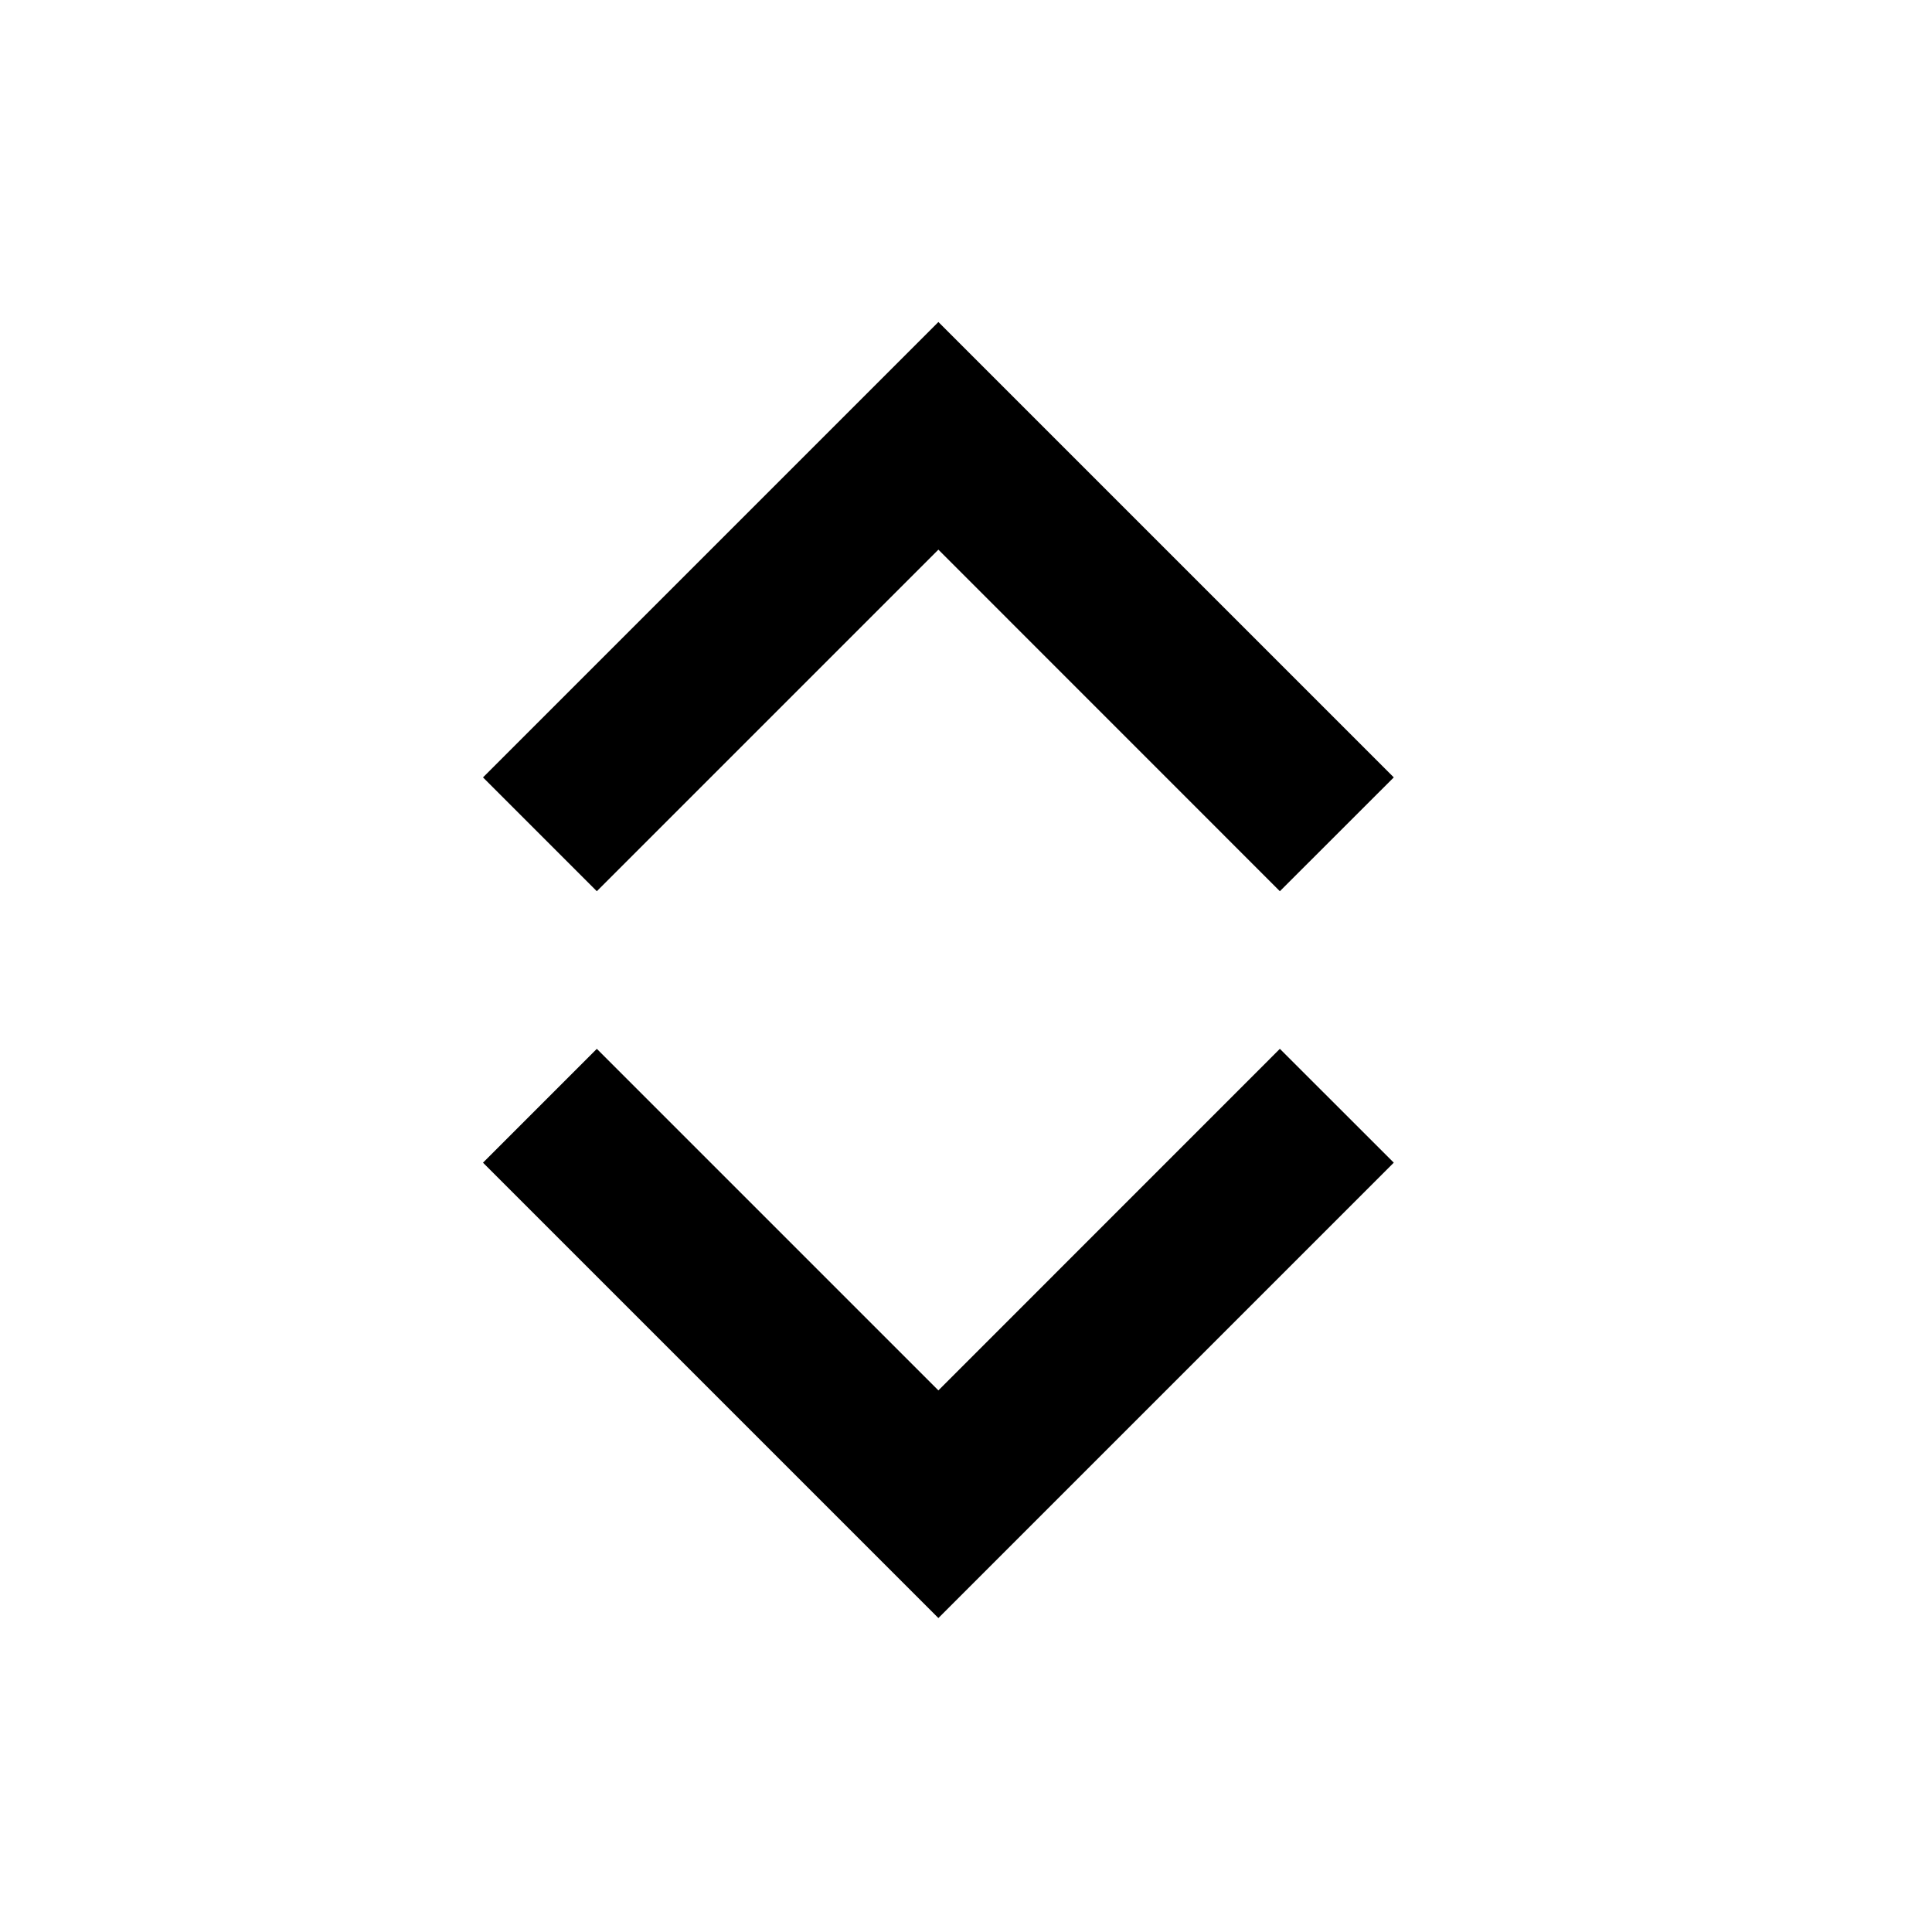
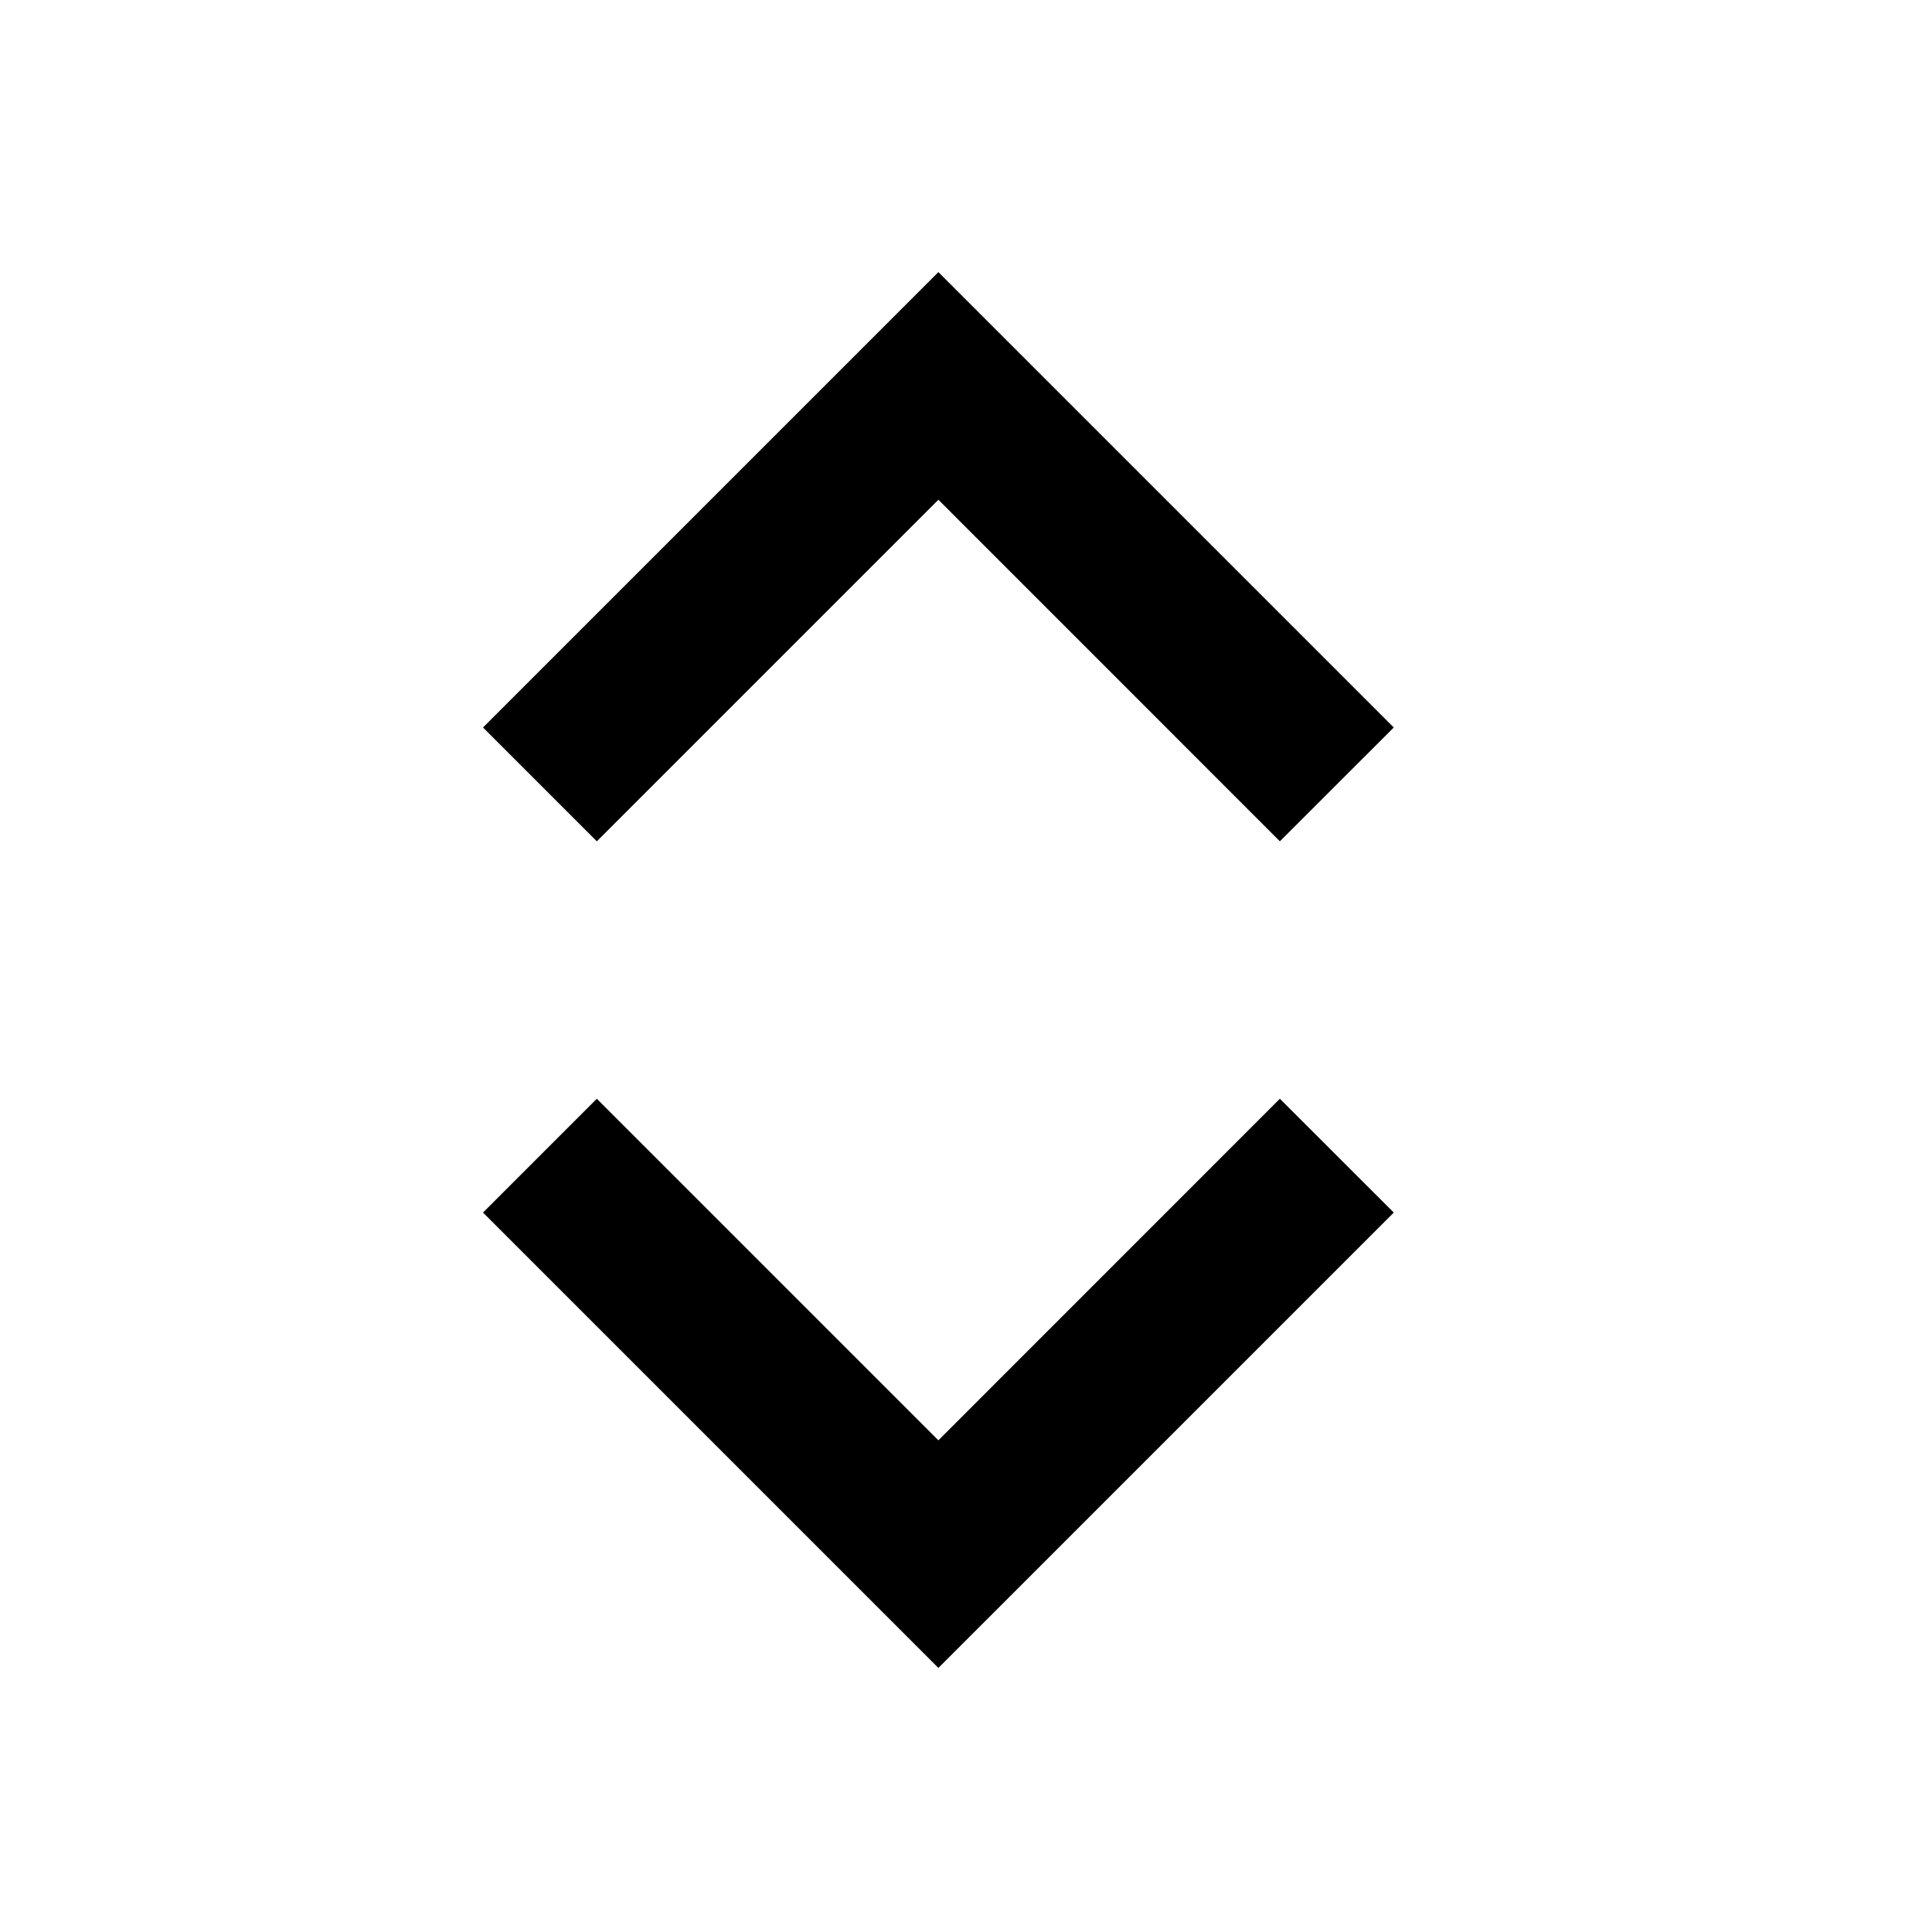
<svg xmlns="http://www.w3.org/2000/svg" fill="none" height="24" viewBox="0 0 24 24" width="24">
-   <path d="M6 9.657L7.414 11.071L11.657 6.828L15.899 11.071L17.314 9.657L11.657 4L6 9.657Z" fill="currentColor" />
-   <path d="M6 14.443L7.414 13.029L11.657 17.272L15.899 13.029L17.314 14.443L11.657 20.1L6 14.443Z" fill="currentColor" />
+   <path d="M6 9.037L7.414 10.451L11.657 6.208L15.899 10.451L17.314 9.037L11.657 3.38L6 9.037Z" fill="currentColor" />
+   <path d="M6 15.063L7.414 13.649L11.657 17.892L15.899 13.649L17.314 15.063L11.657 20.72L6 15.063Z" fill="currentColor" />
</svg>
